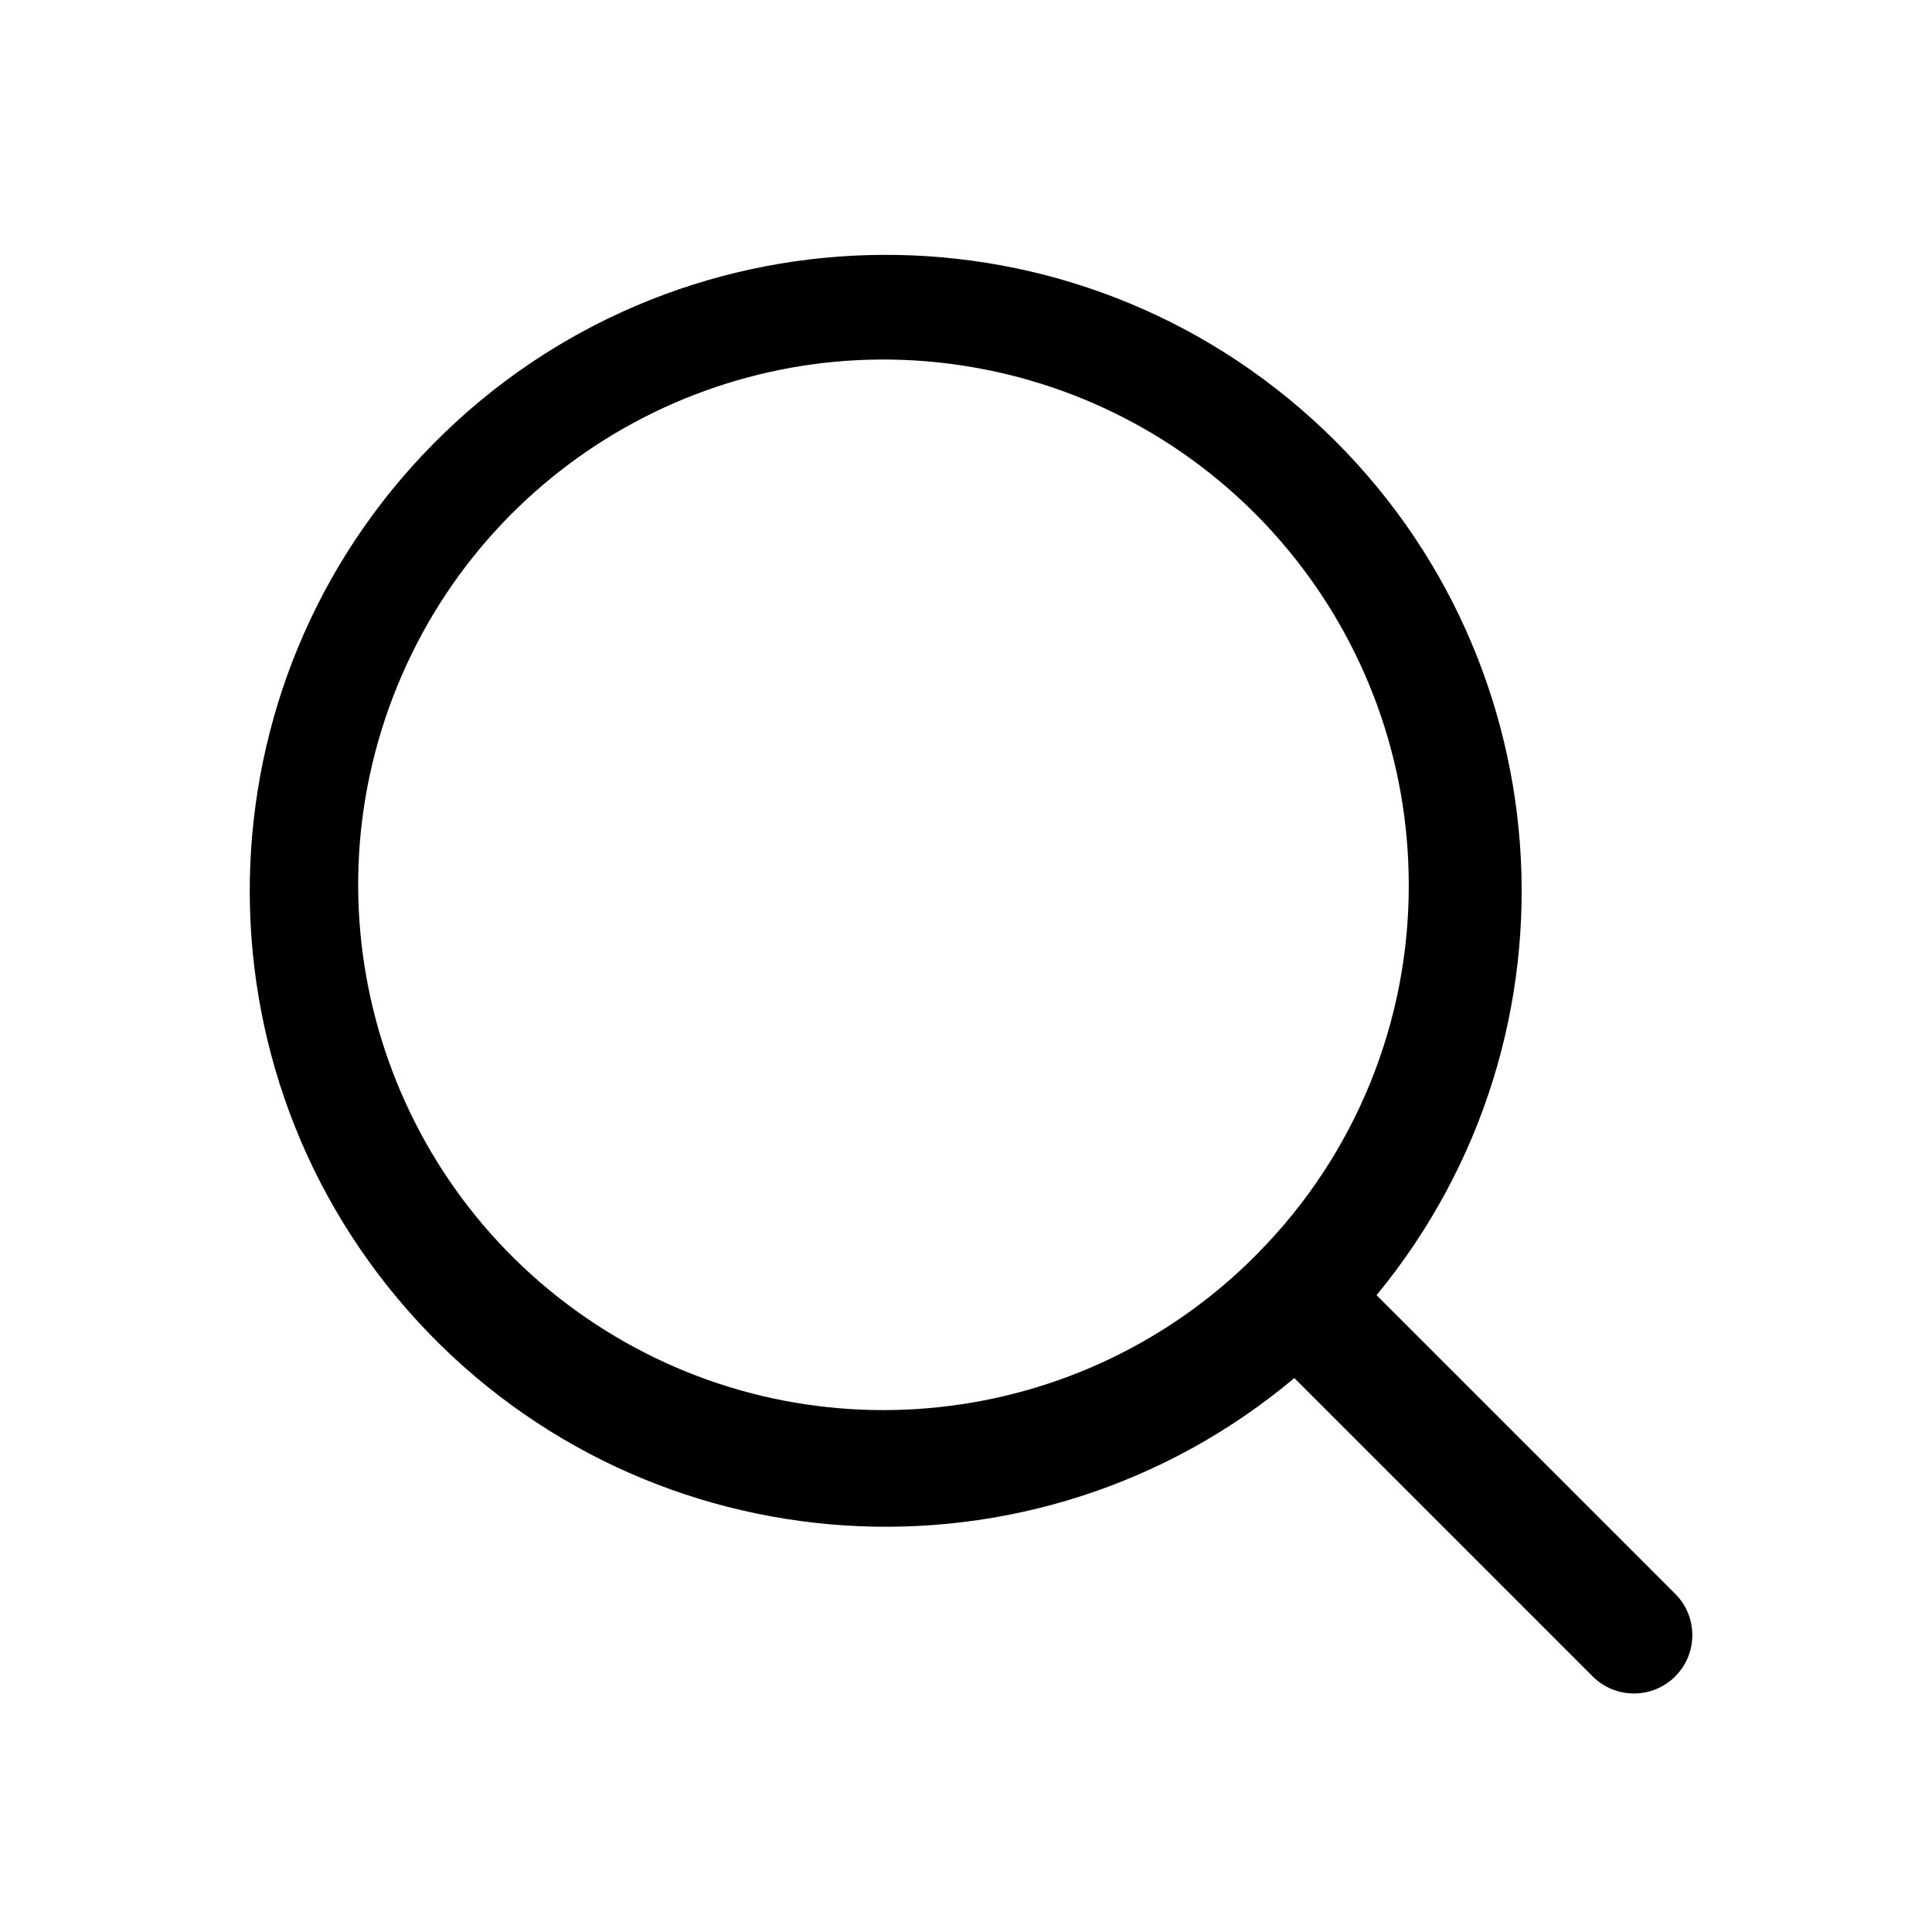
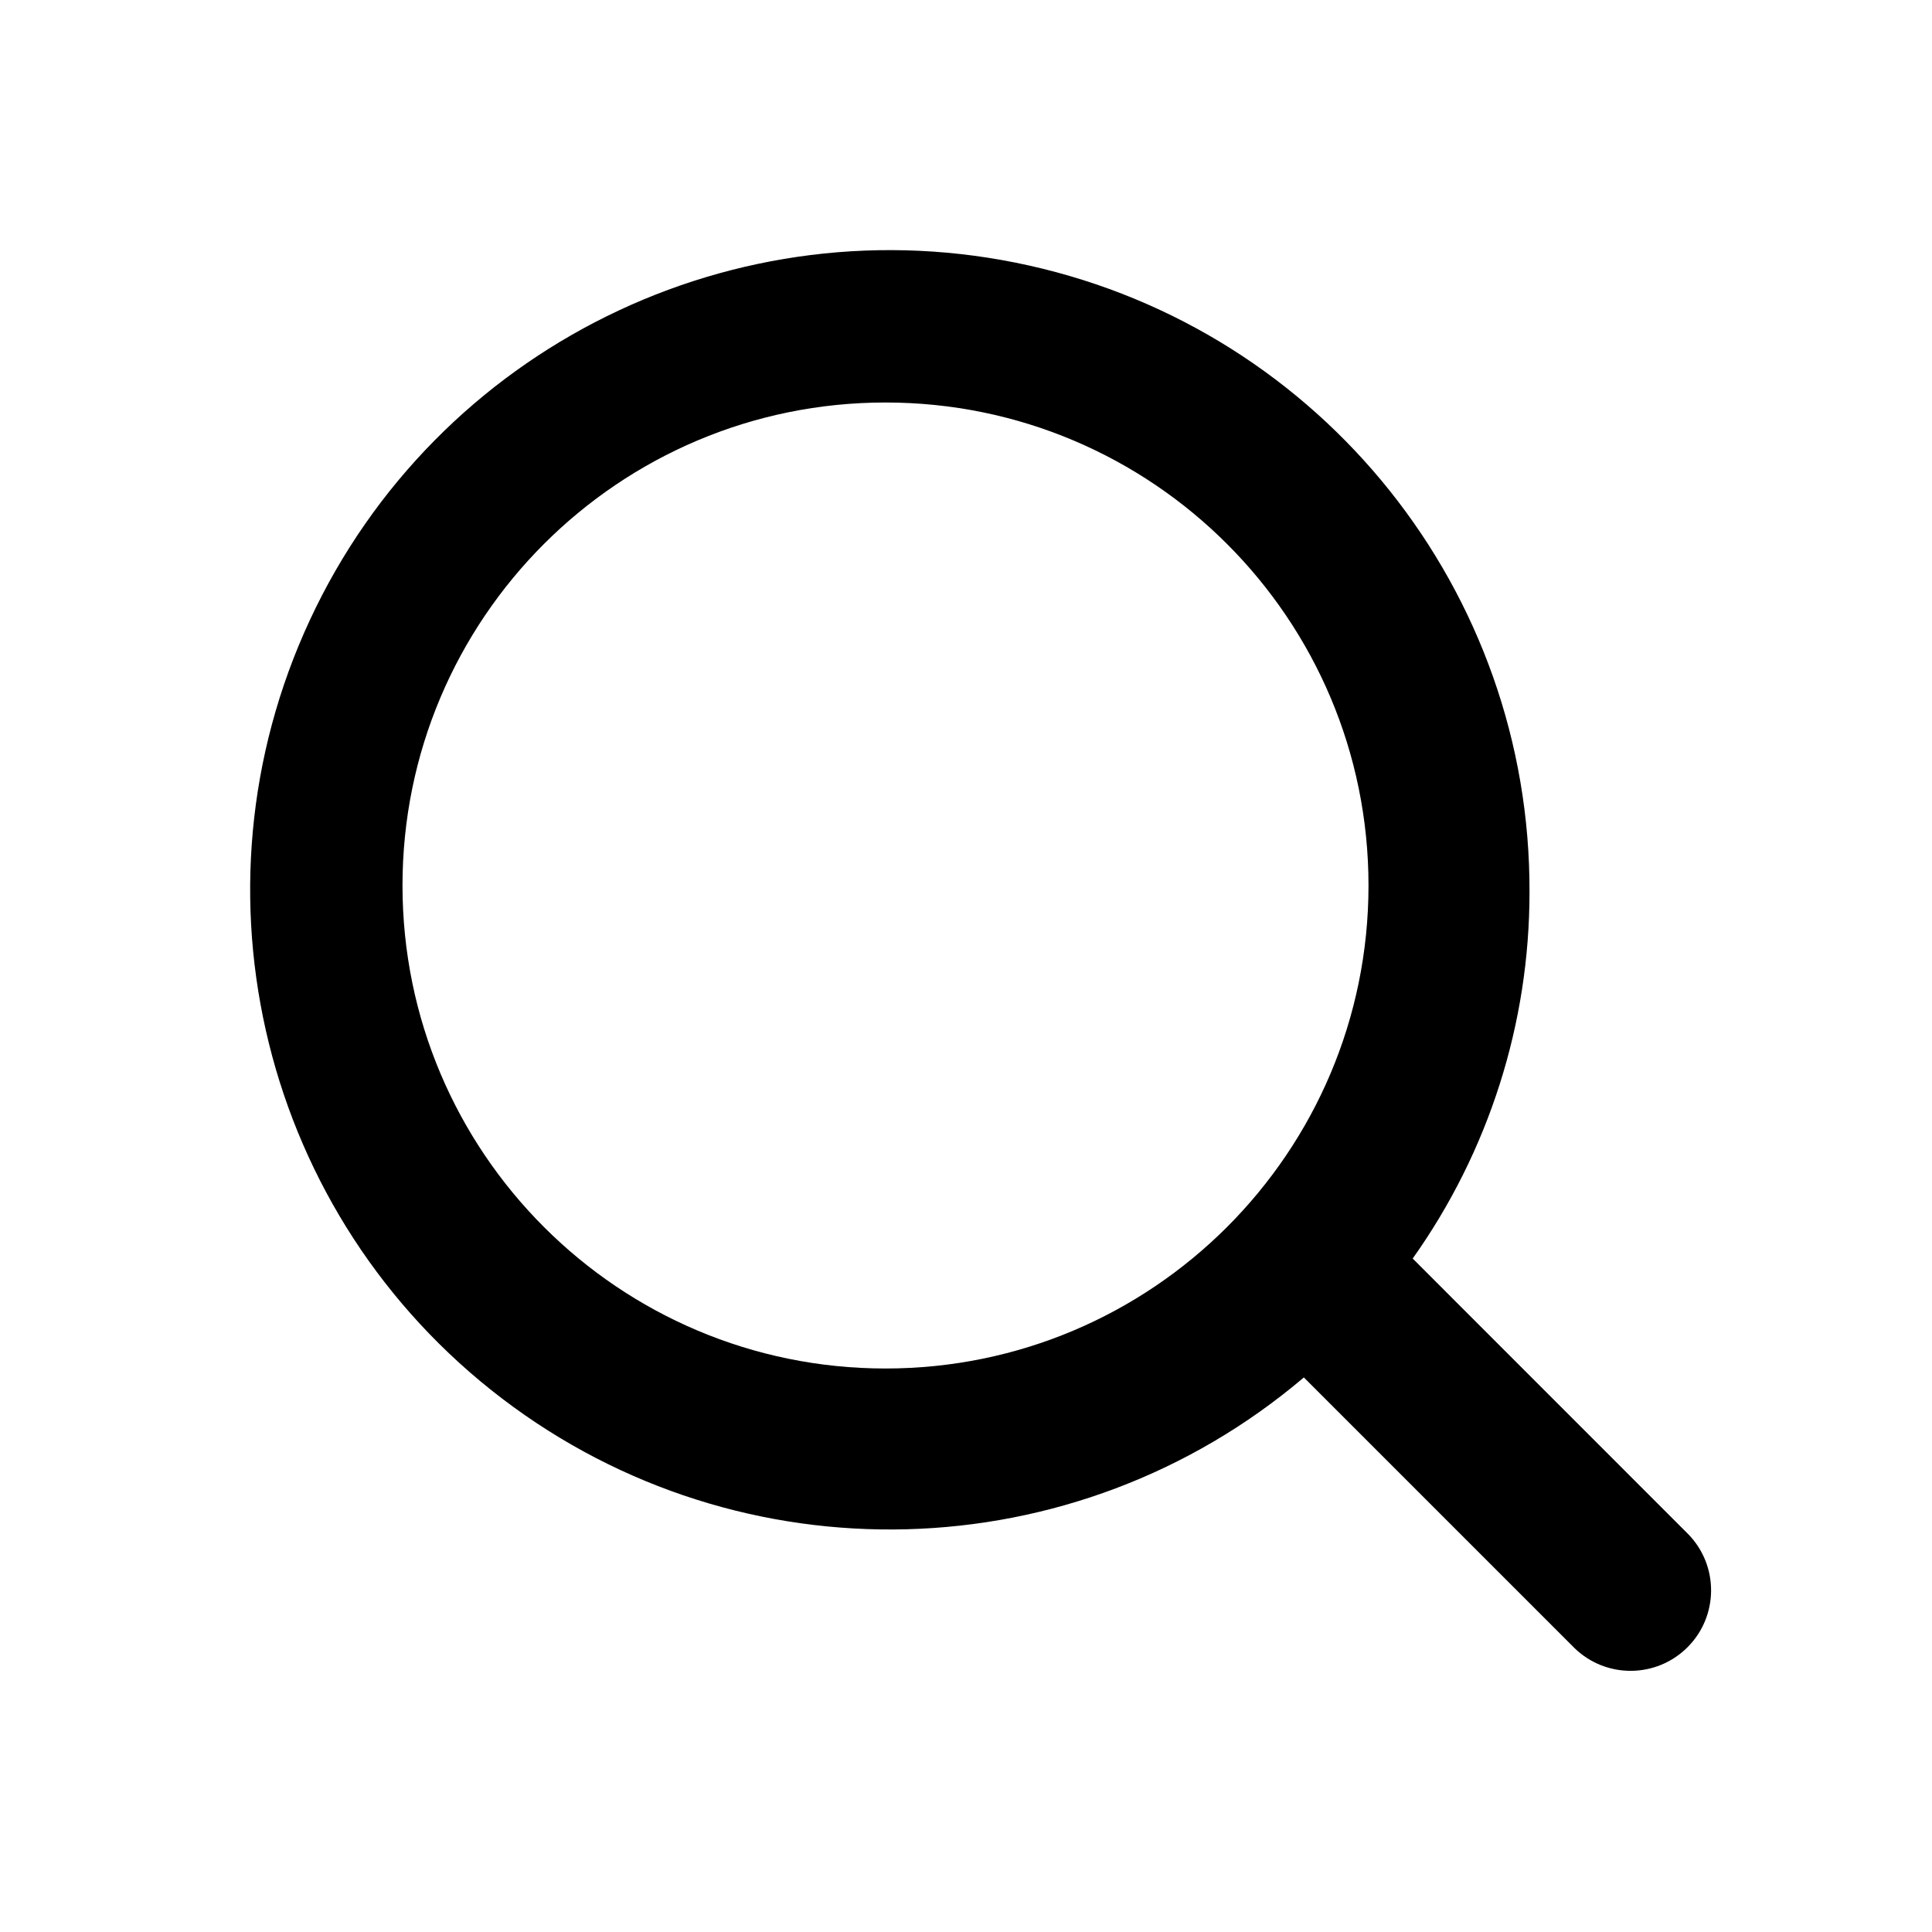
- <svg xmlns="http://www.w3.org/2000/svg" id="Layer_1" data-name="Layer 1" viewBox="0 0 24 24">
-   <path d="M20.811,19.8,17.1,16.089a7.9,7.9,0,1,0-1.021,1.03l3.705,3.705A.725.725,0,0,0,20.811,19.8Zm-5.174-4.243A6.525,6.525,0,1,1,17.5,10.989,6.481,6.481,0,0,1,15.637,15.556Z" />
+ <svg xmlns="http://www.w3.org/2000/svg" id="80d7d265-b84e-4412-bcac-f84c2e2e7adf" data-name="Layer 2" viewBox="0 0 24 24">
+   <path d="M20.975,19.061,17.549,15.634A7.852,7.852,0,0,0,19,11.083a7.946,7.946,0,1,0-2.803,6.028l3.364,3.364a1,1,0,0,0,1.414-1.414ZM11,17a6,6,0,1,1,6-6A6,6,0,0,1,11,17Z" />
</svg>
